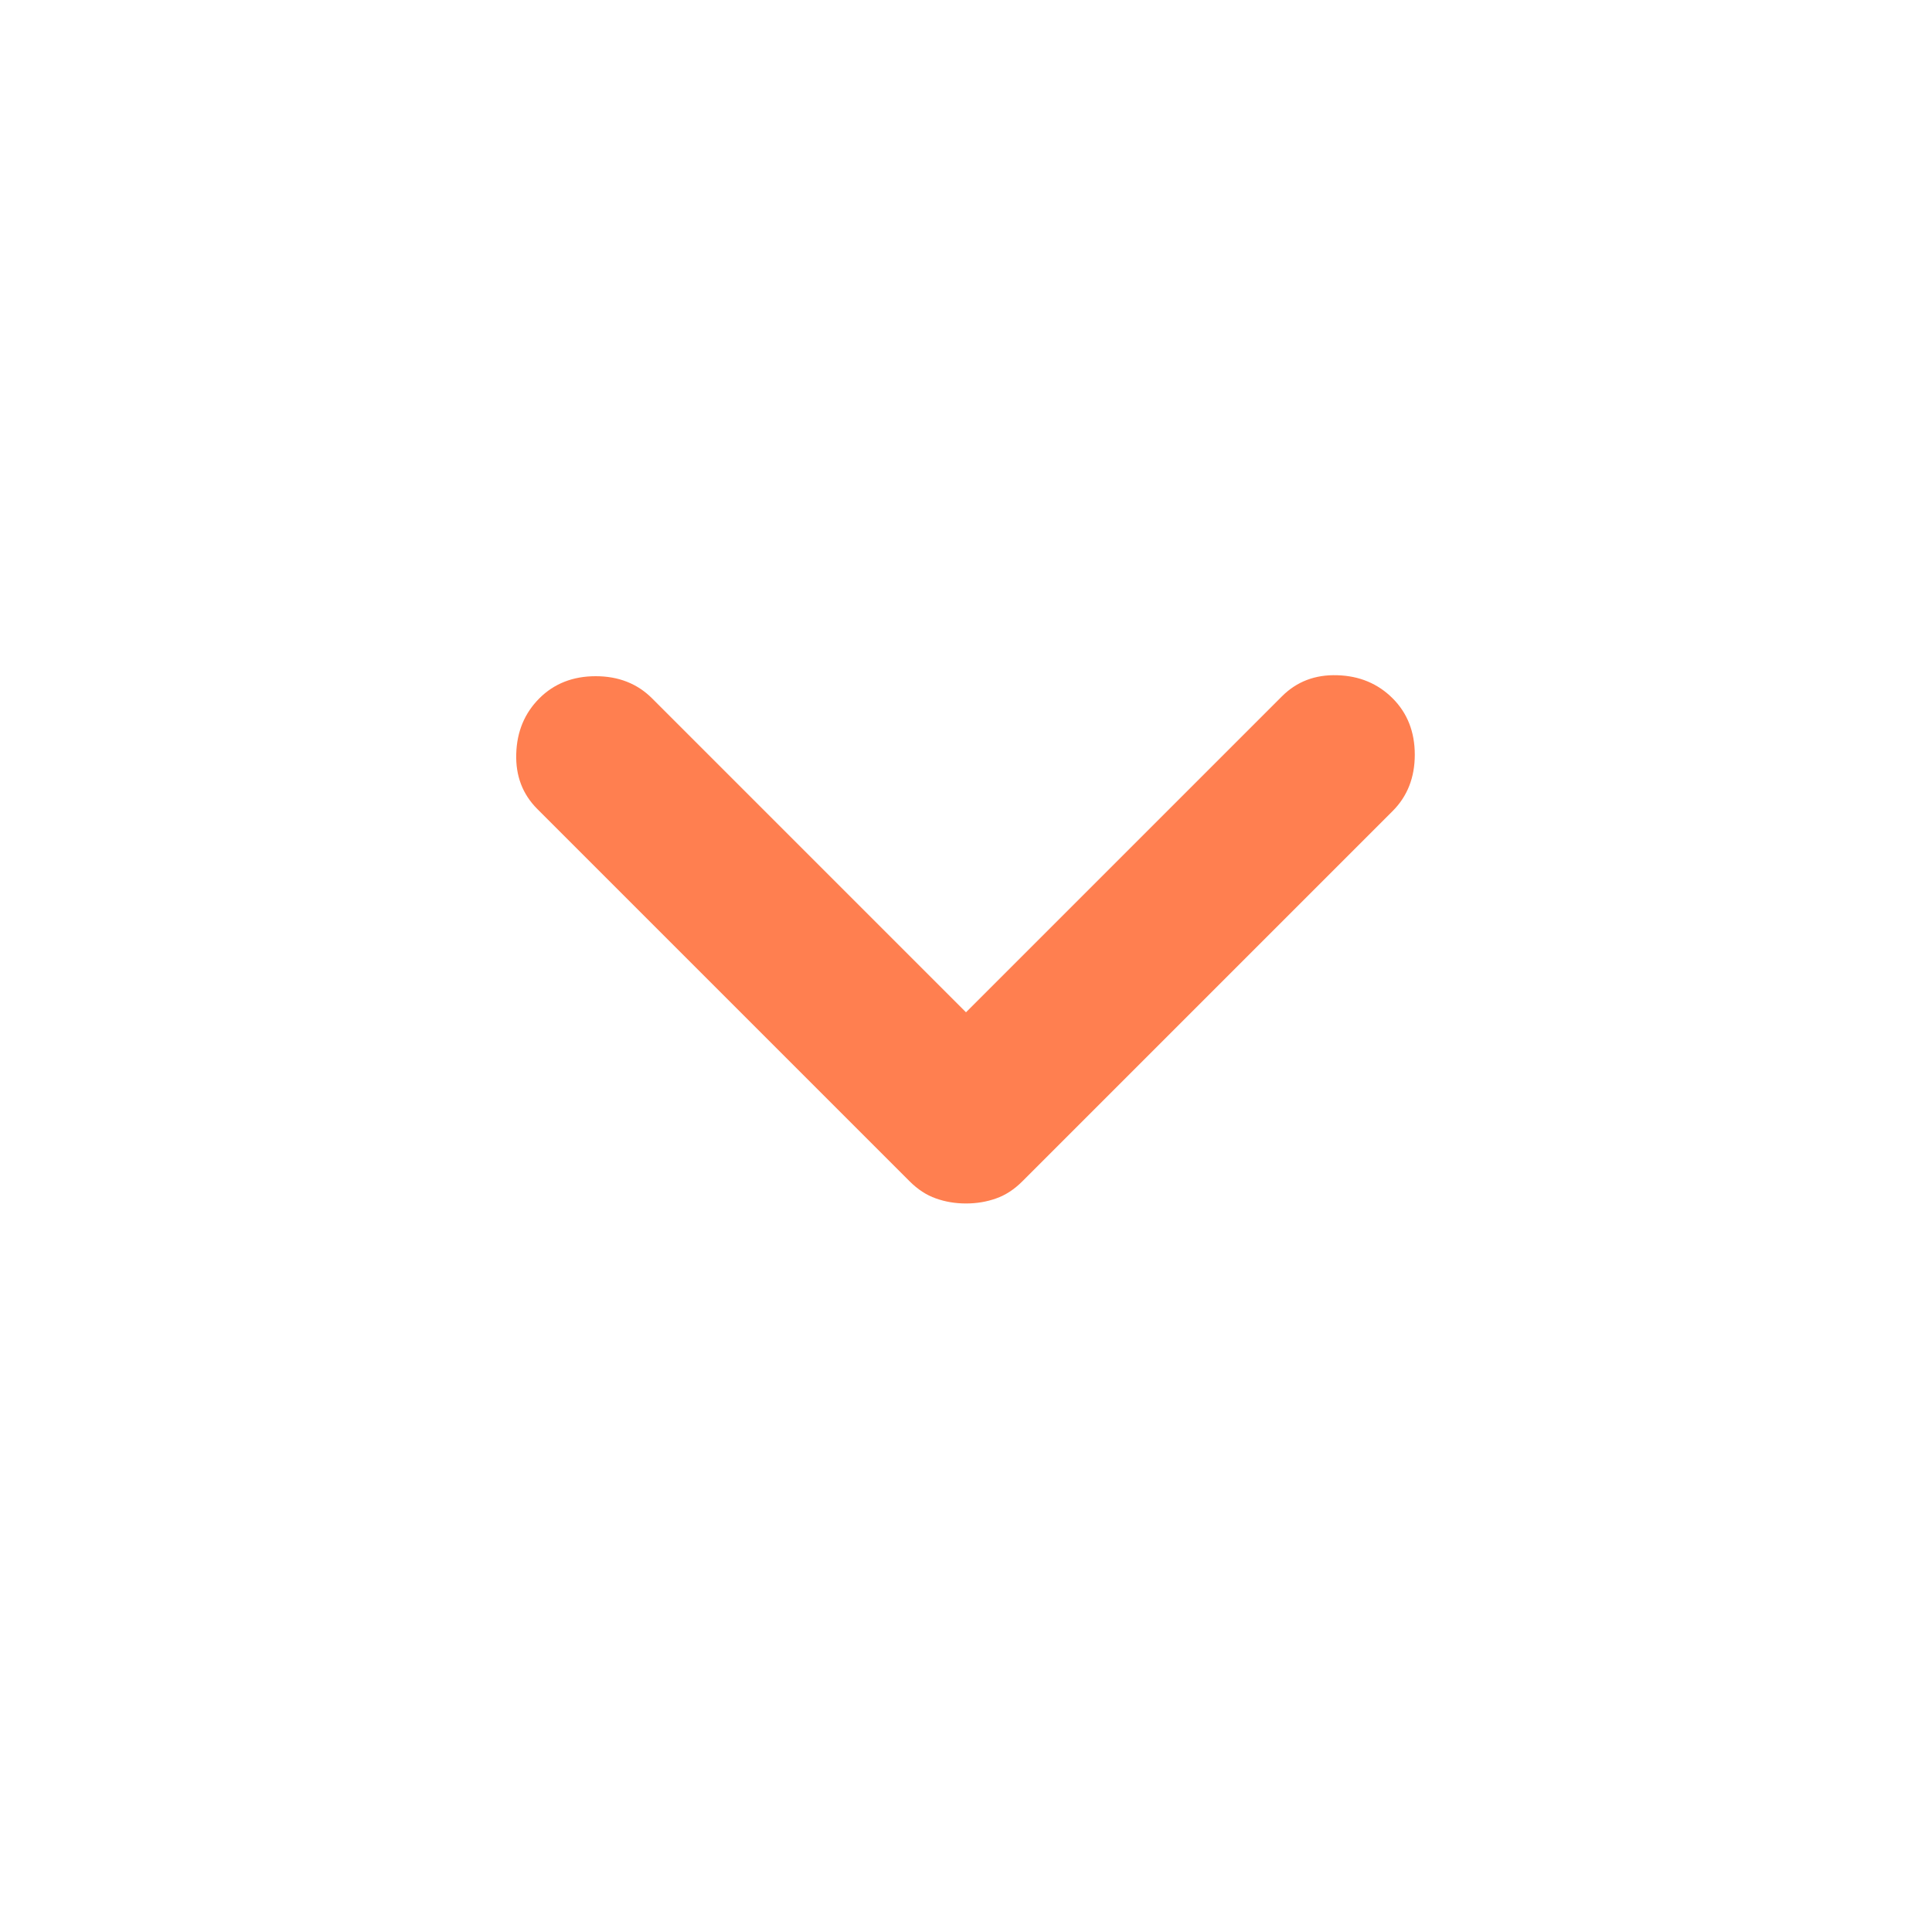
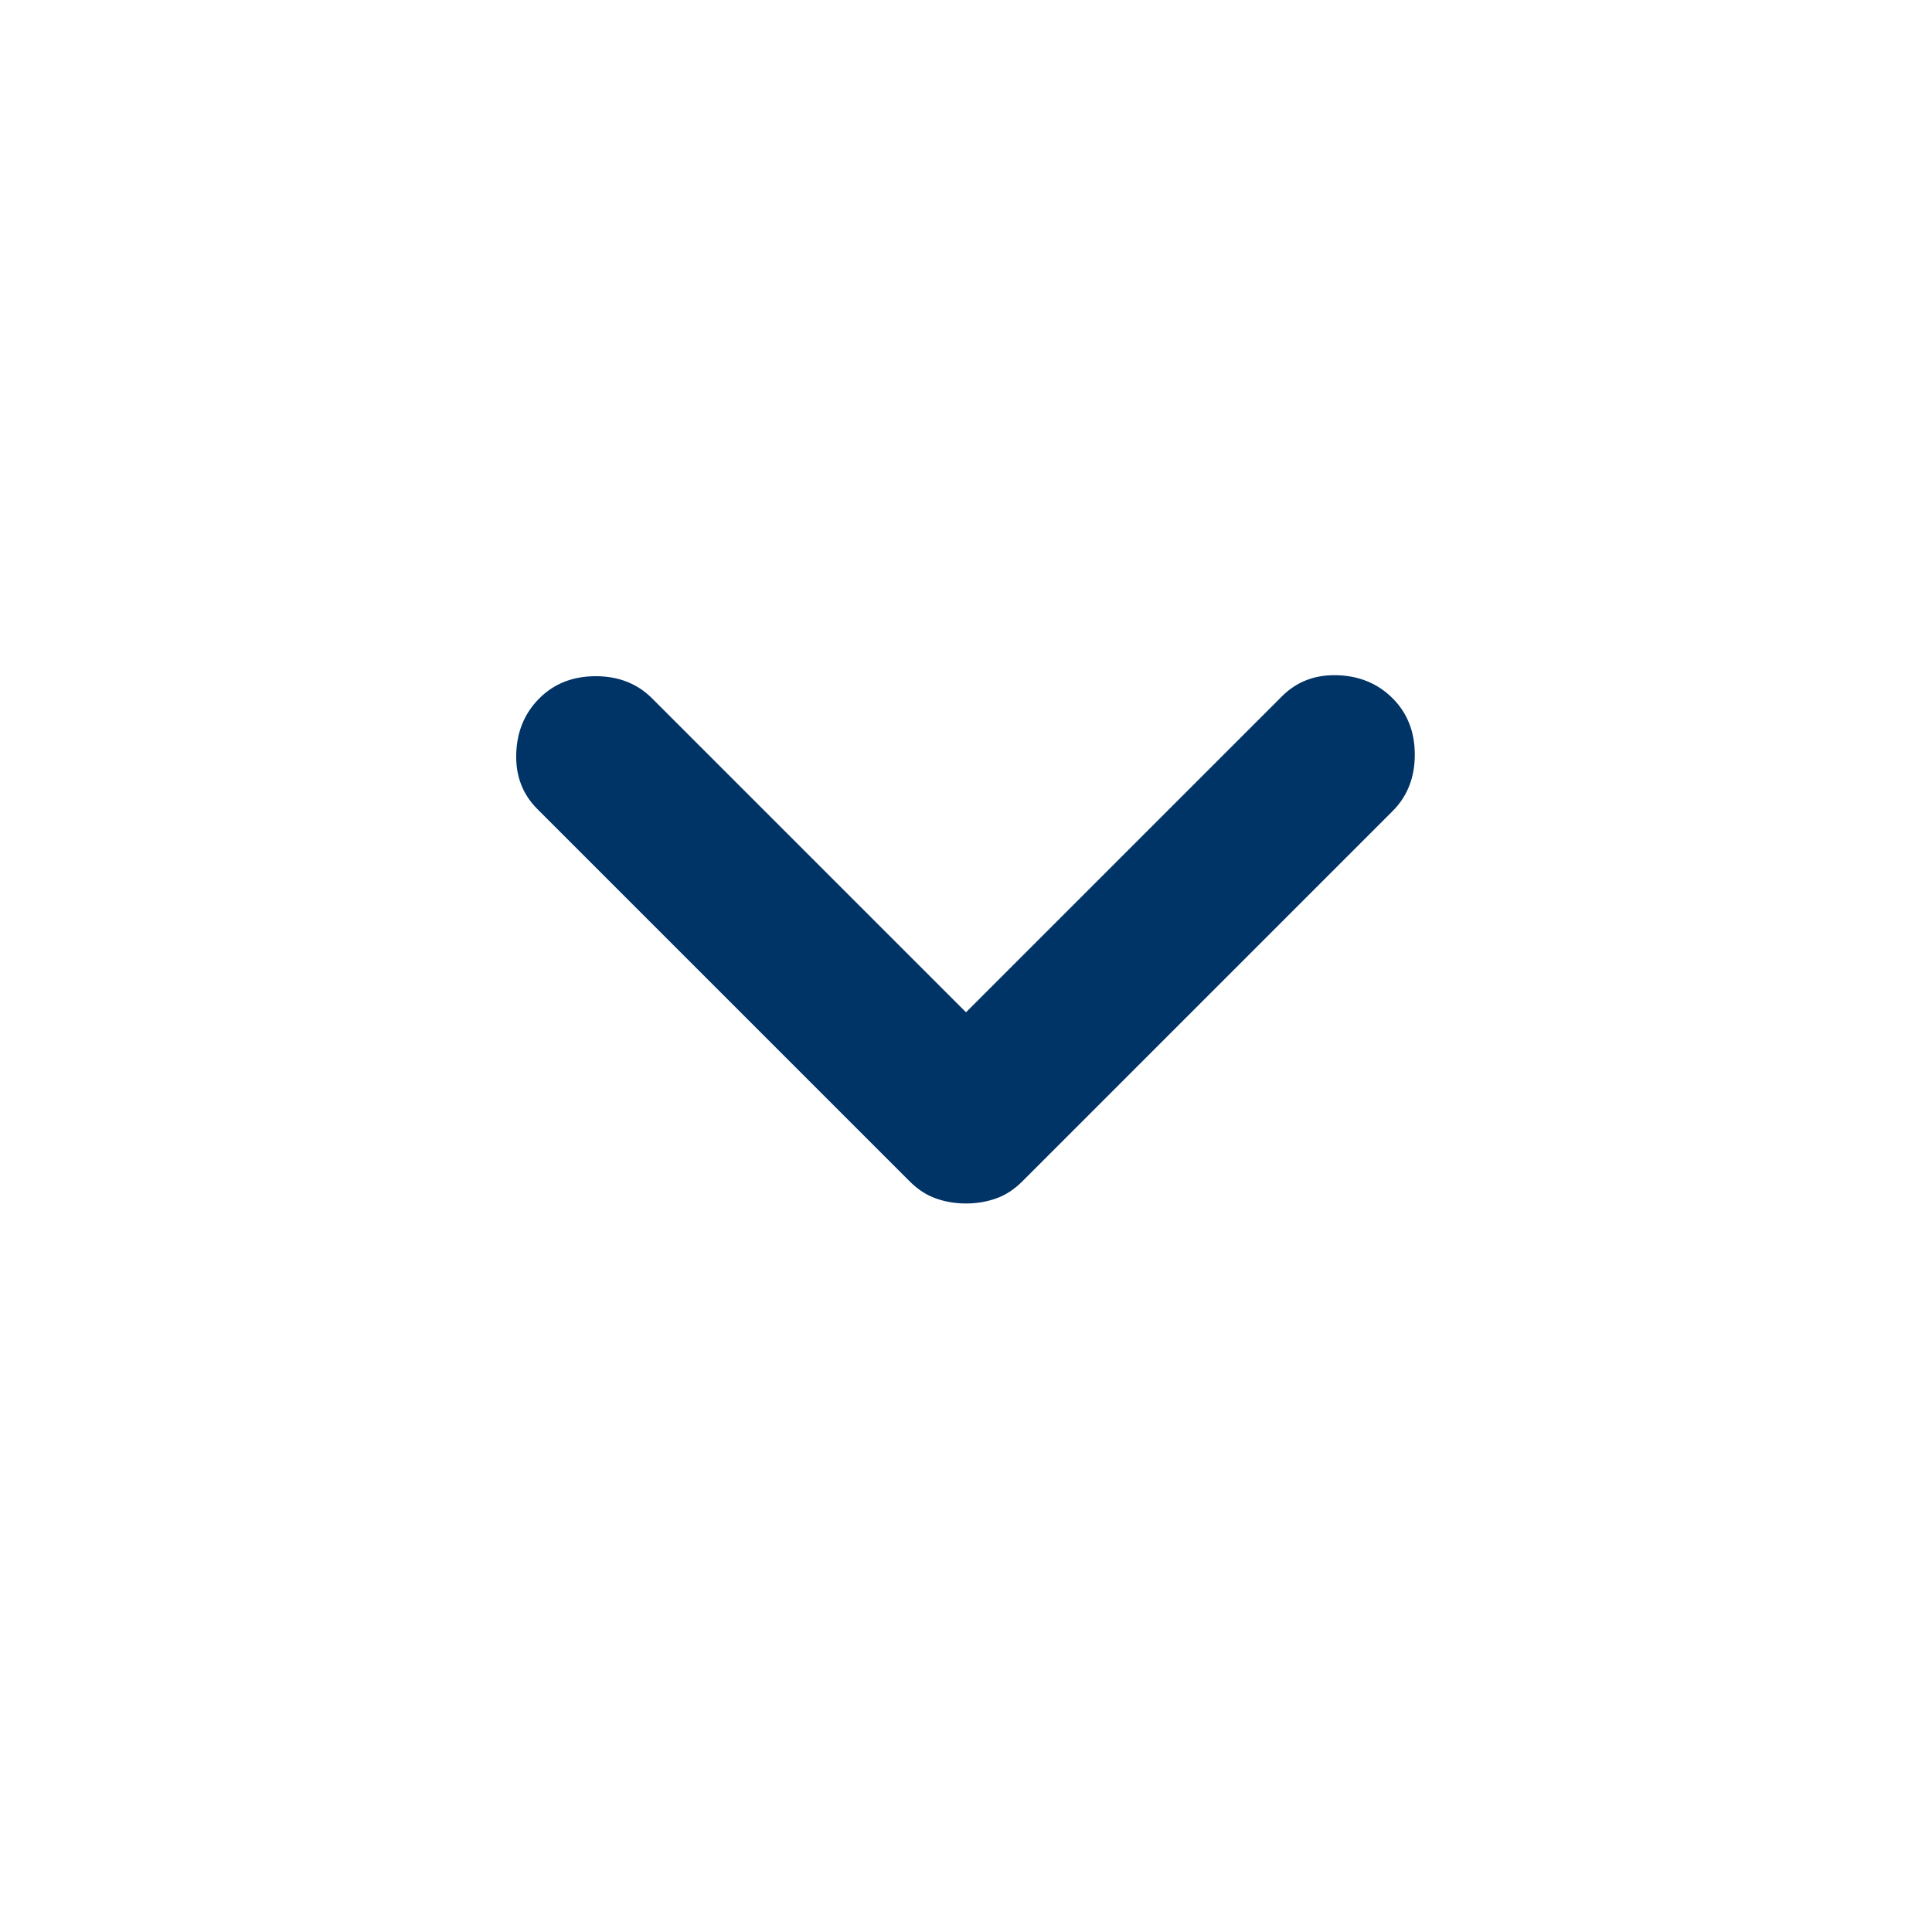
<svg xmlns="http://www.w3.org/2000/svg" width="24" height="24" viewBox="0 0 24 24" fill="none">
-   <mask id="mask0_223_1268" style="mask-type:alpha" maskUnits="userSpaceOnUse" x="0" y="0" width="24" height="24">
+   <mask id="mask0_751_1053" style="mask-type:alpha" maskUnits="userSpaceOnUse" x="0" y="0" width="24" height="24">
    <rect width="24" height="24" fill="#D9D9D9" />
  </mask>
-   <g mask="url(#mask0_223_1268)">
-     <path d="M12 14.95C11.867 14.95 11.742 14.929 11.625 14.887C11.508 14.846 11.4 14.775 11.3 14.675L6.675 10.05C6.492 9.867 6.404 9.638 6.413 9.363C6.421 9.088 6.517 8.858 6.7 8.675C6.883 8.492 7.117 8.4 7.4 8.4C7.683 8.4 7.917 8.492 8.1 8.675L12 12.575L15.925 8.65C16.108 8.467 16.337 8.379 16.613 8.388C16.887 8.396 17.117 8.492 17.3 8.675C17.483 8.858 17.575 9.092 17.575 9.375C17.575 9.658 17.483 9.892 17.3 10.075L12.7 14.675C12.6 14.775 12.492 14.846 12.375 14.887C12.258 14.929 12.133 14.95 12 14.95Z" fill="#FF7F50" />
+   <g mask="url(#mask0_751_1053)">
+     <path d="M12 14.95C11.867 14.95 11.742 14.929 11.625 14.887C11.508 14.846 11.4 14.775 11.3 14.675L6.675 10.05C6.492 9.867 6.404 9.638 6.413 9.363C6.421 9.088 6.517 8.858 6.7 8.675C6.883 8.492 7.117 8.4 7.4 8.4C7.683 8.4 7.917 8.492 8.1 8.675L12 12.575L15.925 8.65C16.108 8.467 16.337 8.379 16.613 8.388C16.887 8.396 17.117 8.492 17.3 8.675C17.483 8.858 17.575 9.092 17.575 9.375C17.575 9.658 17.483 9.892 17.3 10.075L12.7 14.675C12.6 14.775 12.492 14.846 12.375 14.887C12.258 14.929 12.133 14.95 12 14.95Z" fill="#003366" />
  </g>
</svg>
